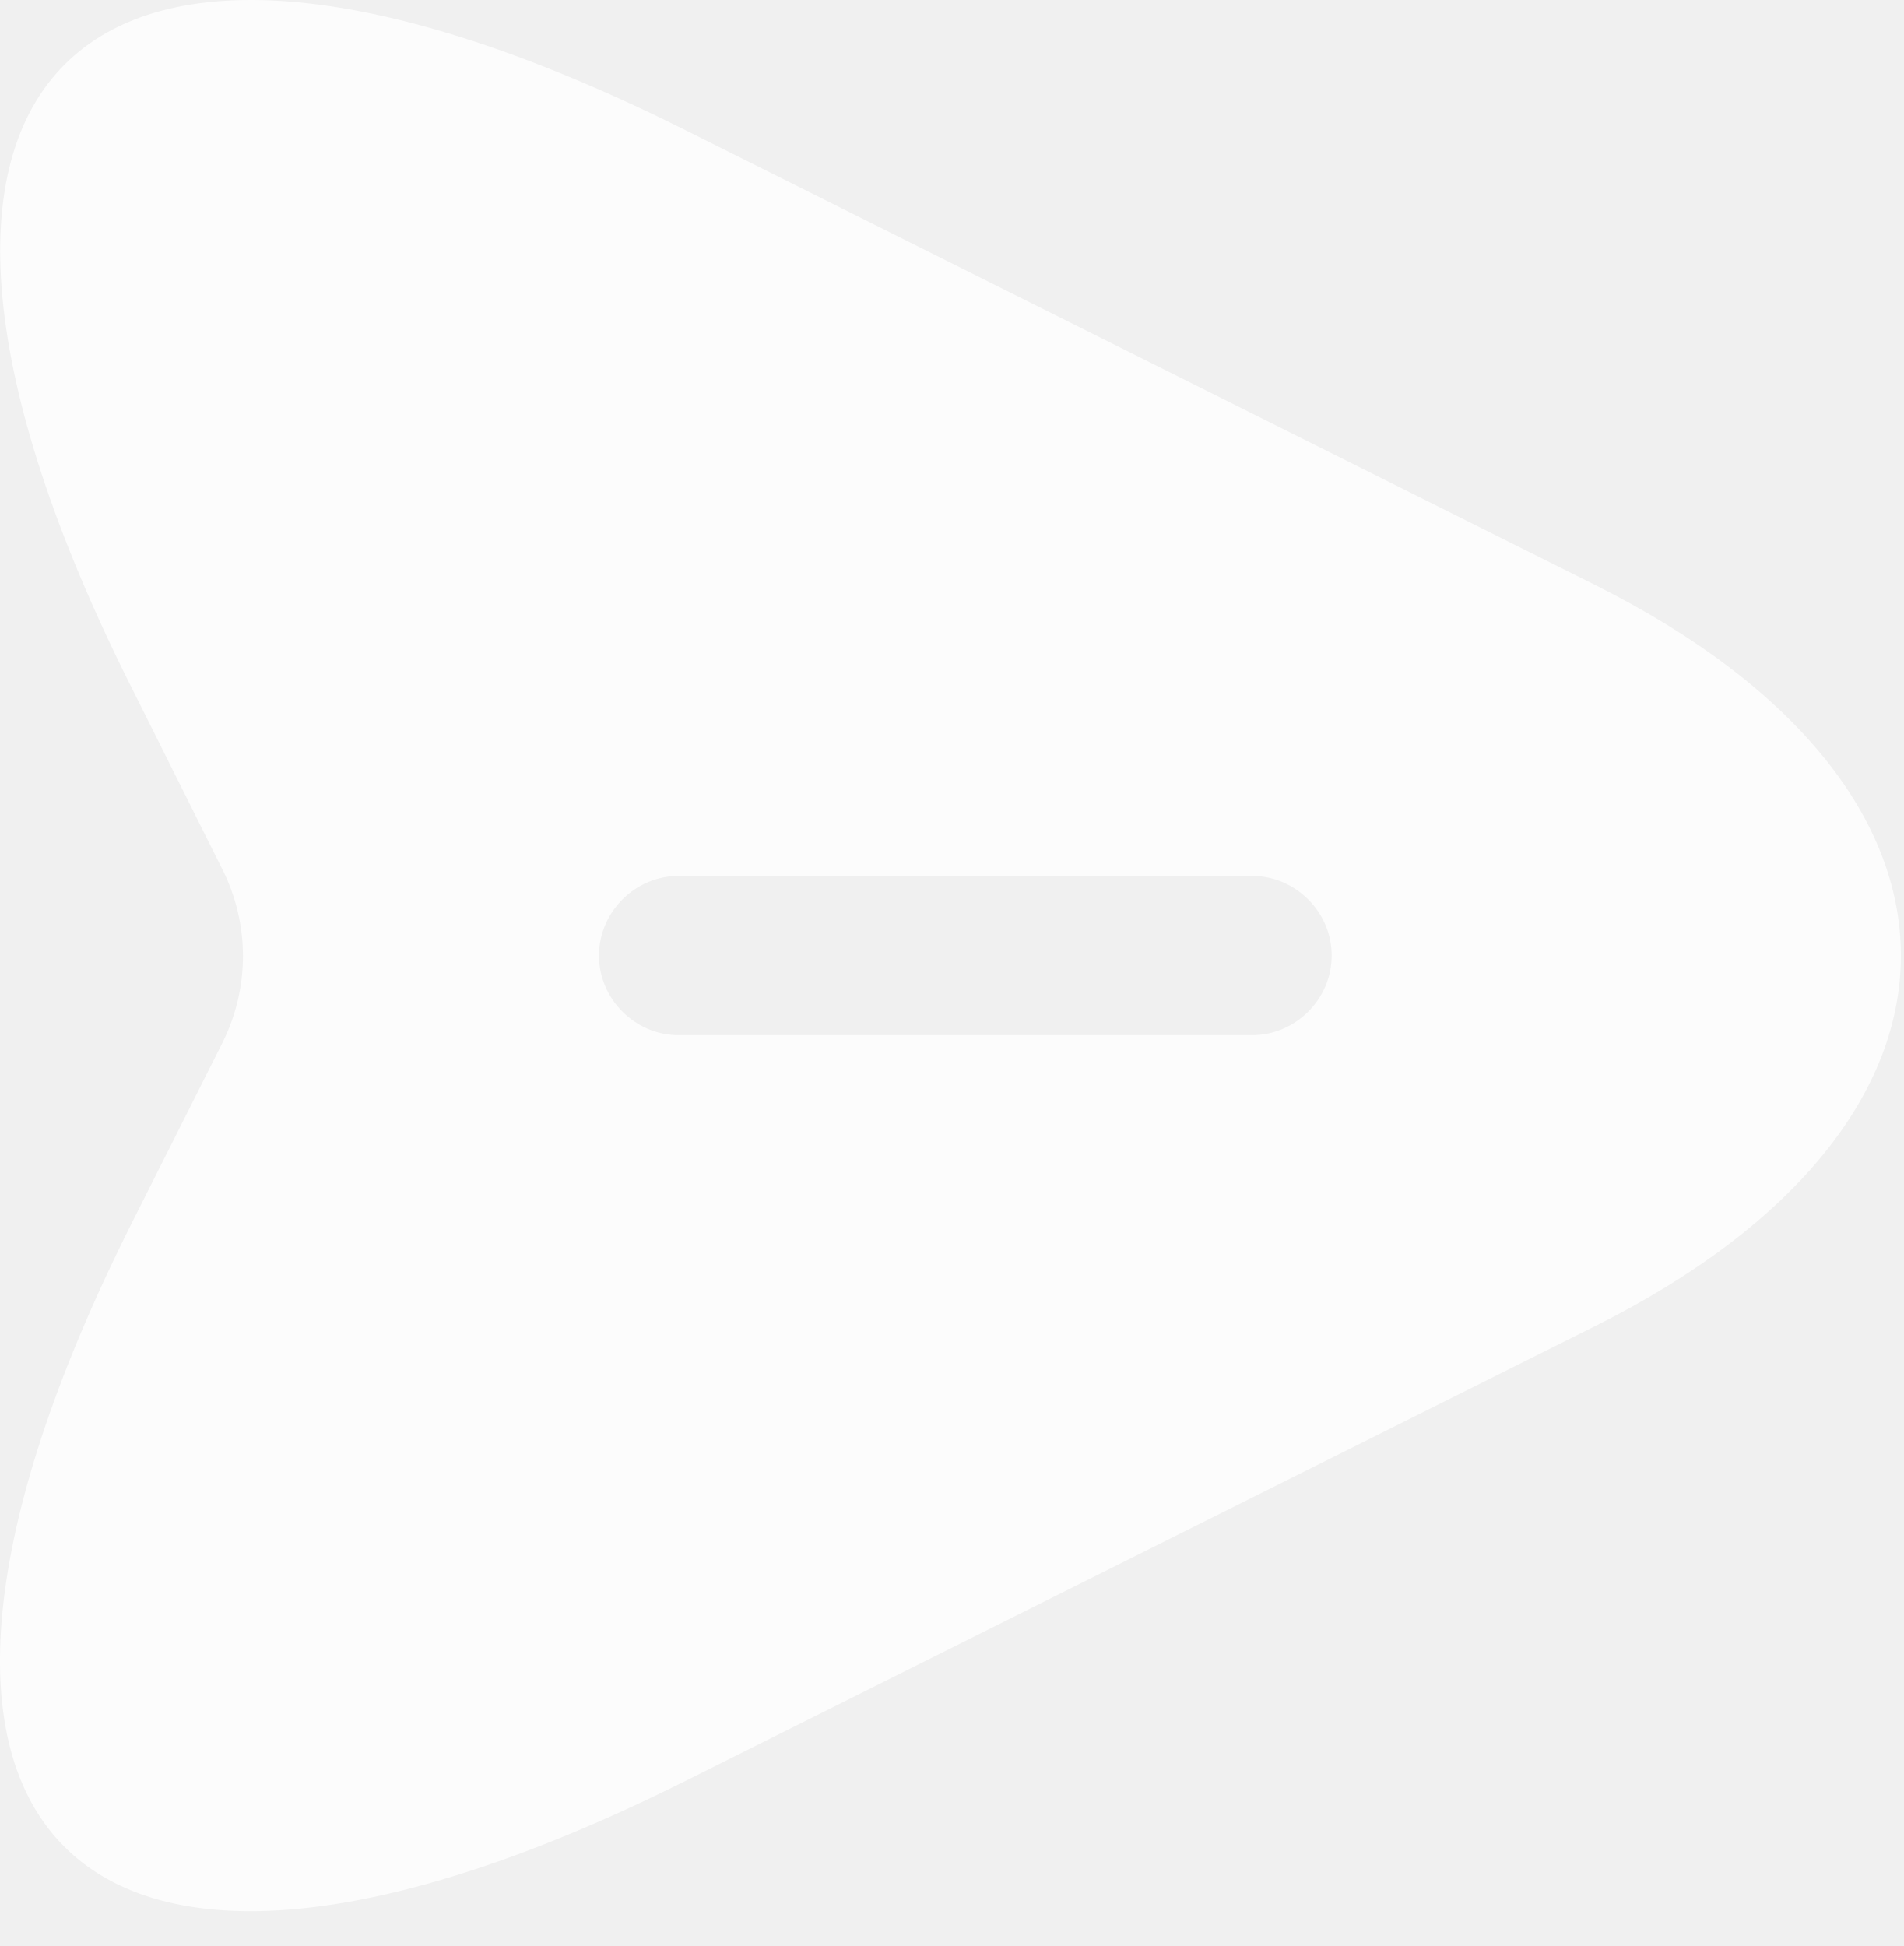
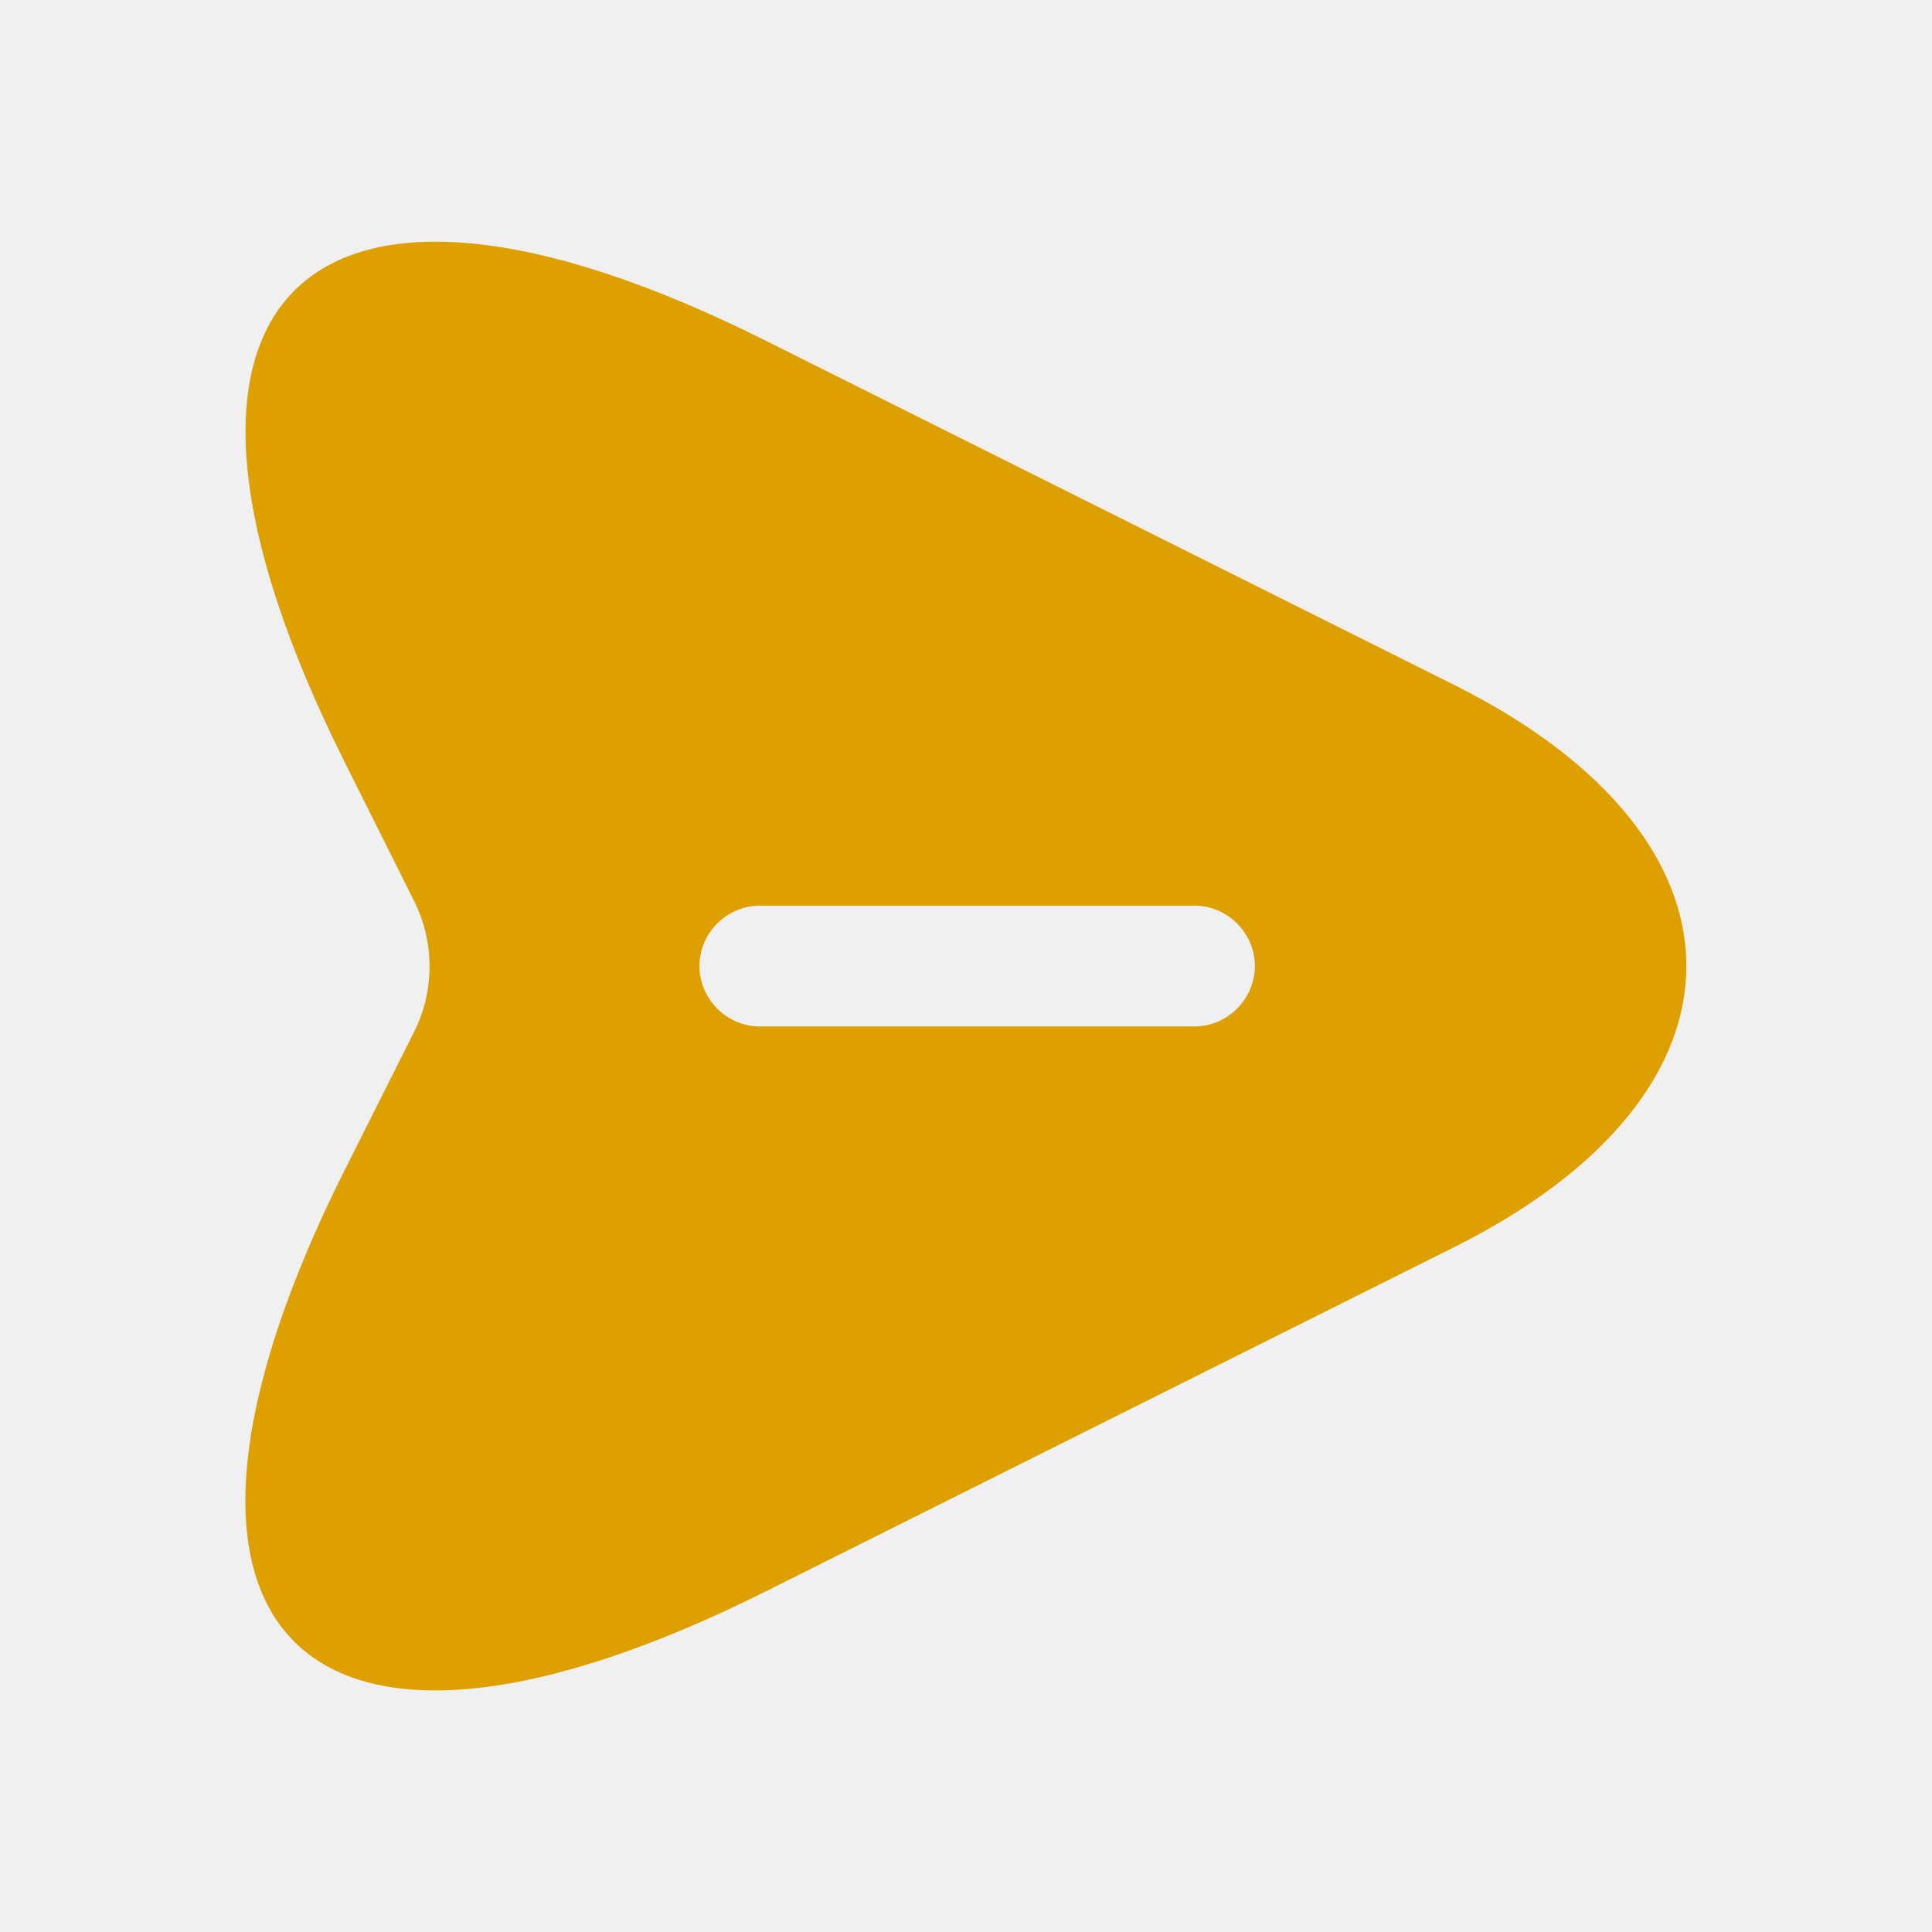
- <svg xmlns="http://www.w3.org/2000/svg" width="45" height="46" viewBox="0 0 45 46" fill="none">
-   <path d="M37.703 13.827L16.216 3.084C1.783 -4.145 -4.141 1.779 3.089 16.212L5.272 20.58C5.9 21.86 5.9 23.341 5.272 24.621L3.089 28.963C-4.141 43.397 1.758 49.321 16.216 42.091L37.703 31.348C47.342 26.529 47.342 18.647 37.703 13.827ZM29.595 24.47H16.041C15.012 24.47 14.158 23.617 14.158 22.588C14.158 21.559 15.012 20.705 16.041 20.705H29.595C30.625 20.705 31.478 21.559 31.478 22.588C31.478 23.617 30.625 24.47 29.595 24.47Z" fill="#FCFCFC" />
+ <svg xmlns="http://www.w3.org/2000/svg" width="35" height="35" viewBox="0 0 35 35" fill="none">
+   <g clip-path="url(#clip0_13958_11254)">
+     <mask id="mask0_13958_11254" style="mask-type:luminance" maskUnits="userSpaceOnUse" x="0" y="0" width="35" height="35">
+       <path d="M35 0H0V35H35V0Z" fill="white" />
+     </mask>
+     <g mask="url(#mask0_13958_11254)">
+       <path d="M26.35 12.411L13.867 6.17C5.481 1.97 2.04 5.411 6.24 13.797L7.508 16.334C7.873 17.078 7.873 17.938 7.508 18.682L6.24 21.205C2.04 29.59 5.467 33.032 13.867 28.832L26.35 22.59C31.95 19.79 31.95 15.211 26.35 12.411ZM21.64 18.595H13.765C13.167 18.595 12.671 18.099 12.671 17.501C12.671 16.903 13.167 16.407 13.765 16.407H21.64C22.238 16.407 22.733 16.903 22.733 17.501C22.733 18.099 22.238 18.595 21.64 18.595Z" fill="#DEA000" />
+     </g>
+   </g>
+   <defs>
+     <clipPath id="clip0_13958_11254">
+       <rect width="35" height="35" fill="white" />
+     </clipPath>
+   </defs>
</svg>
